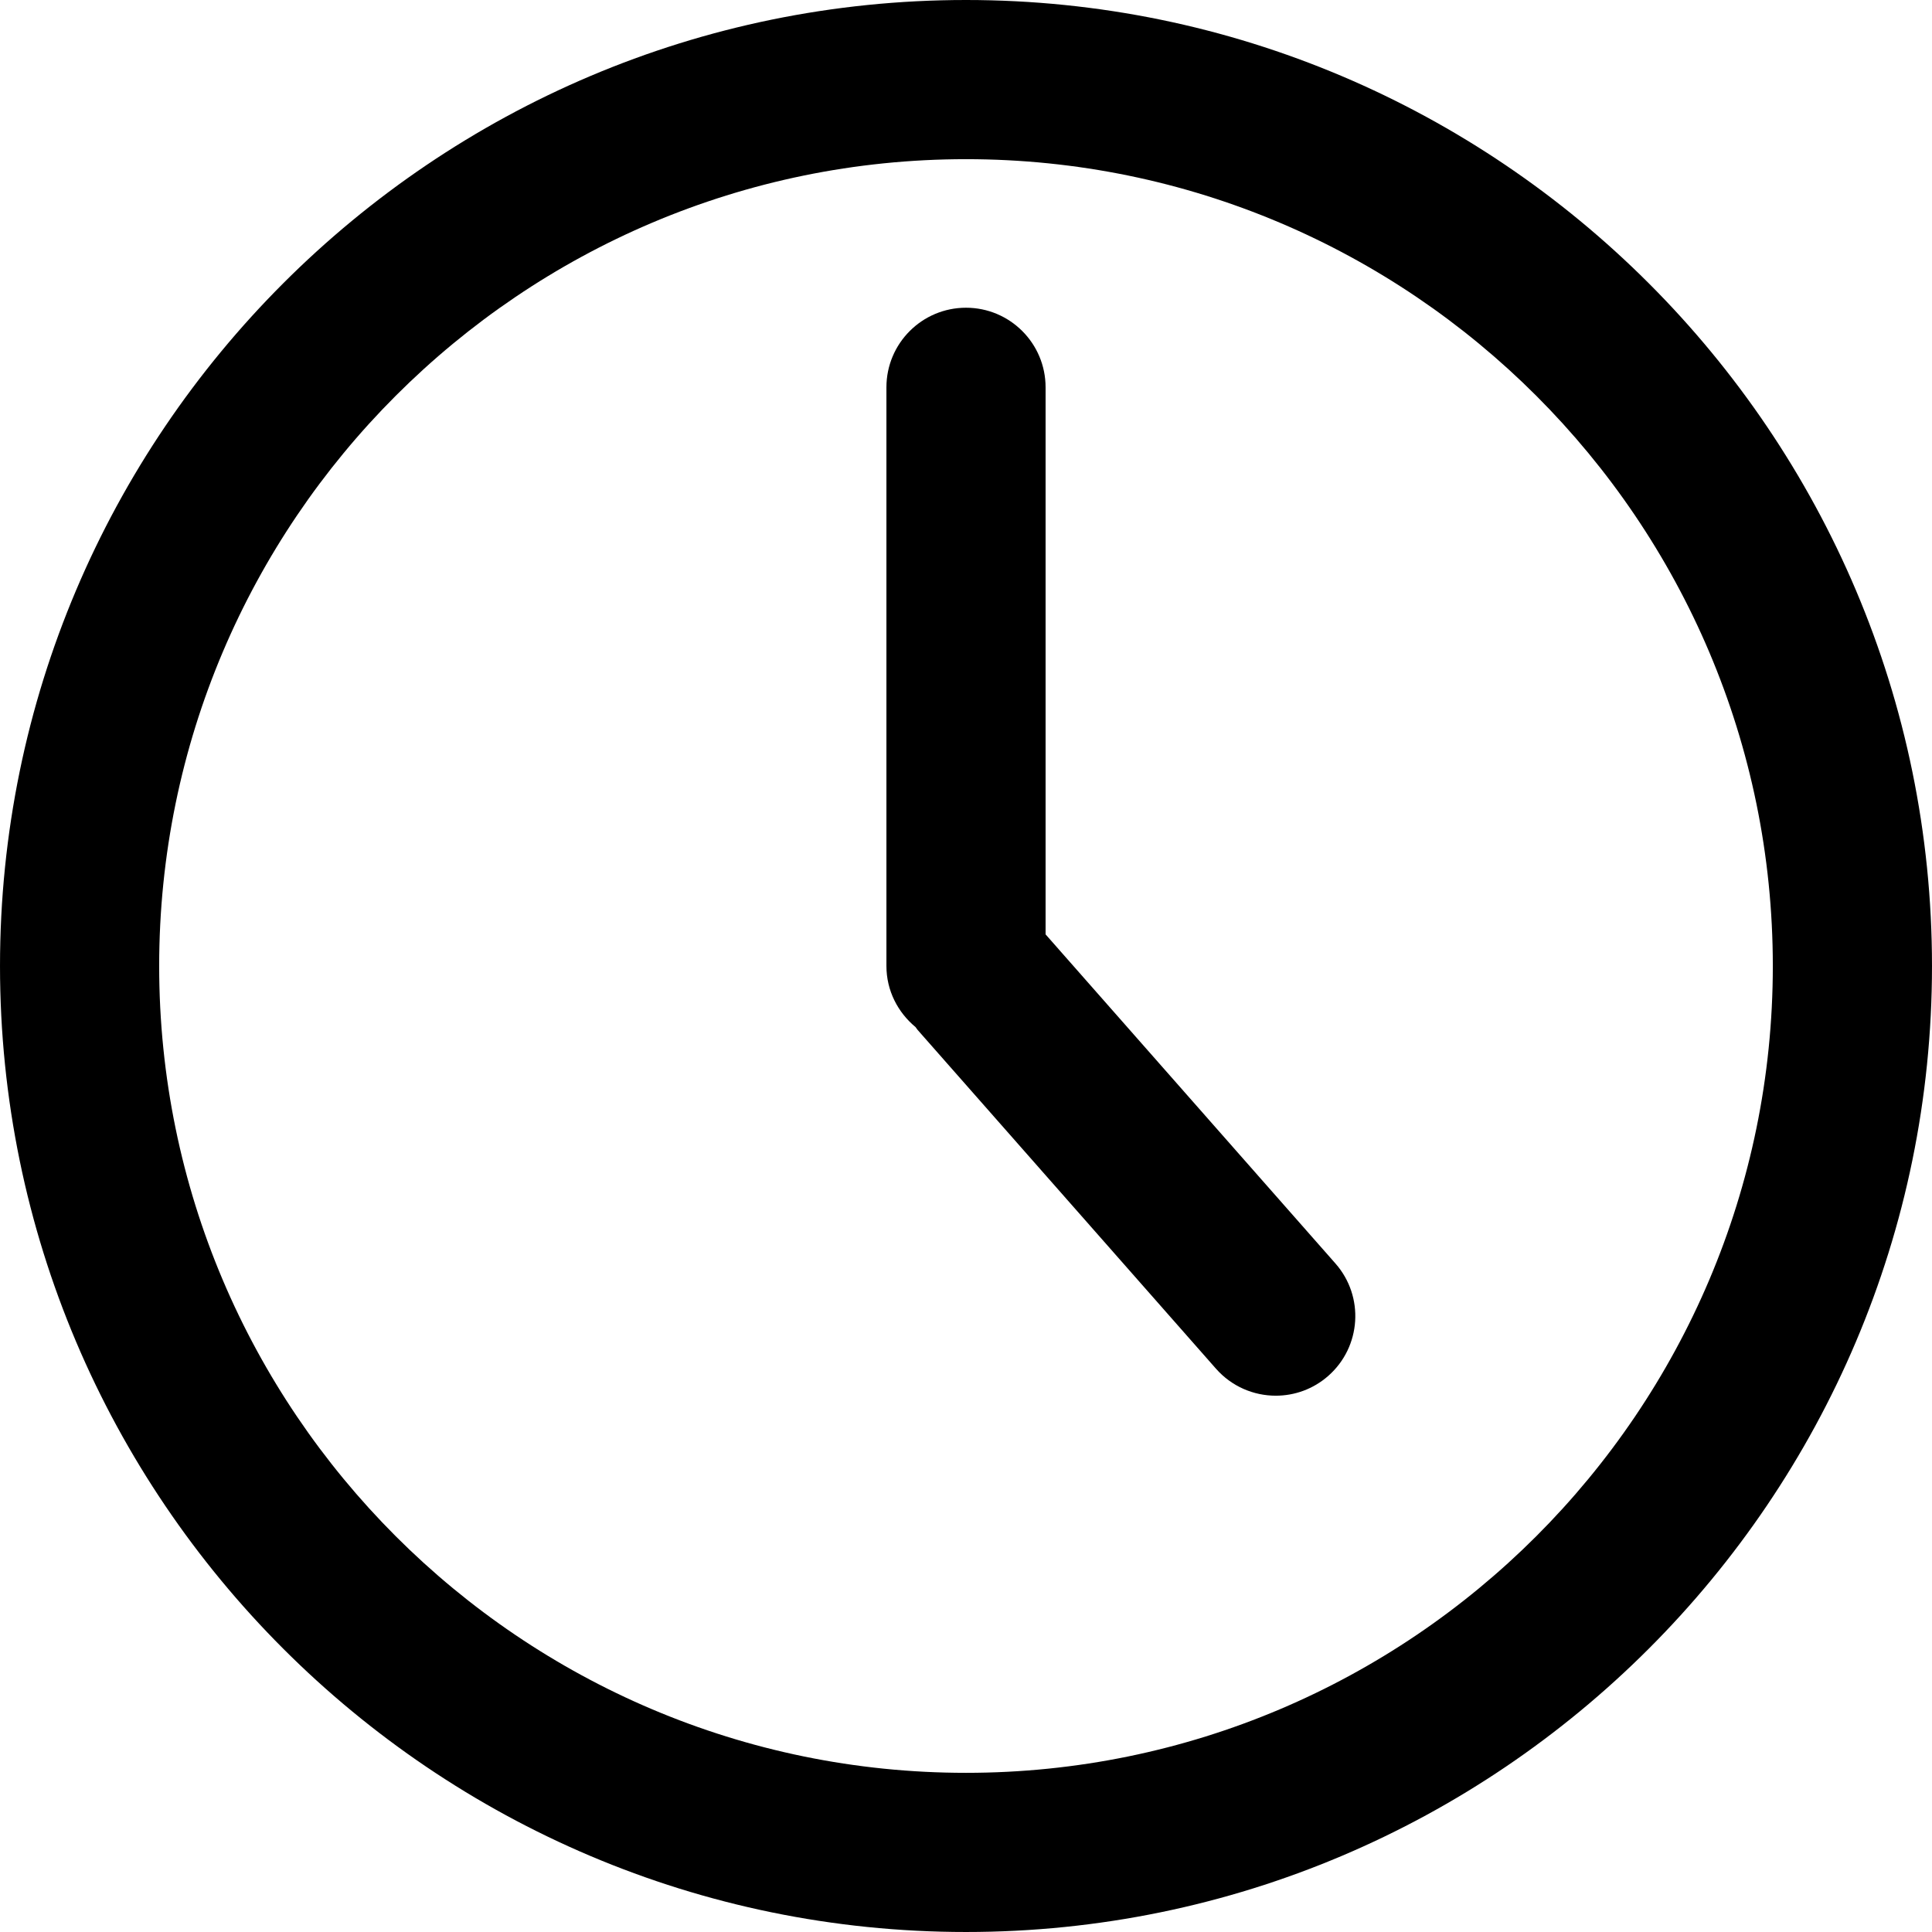
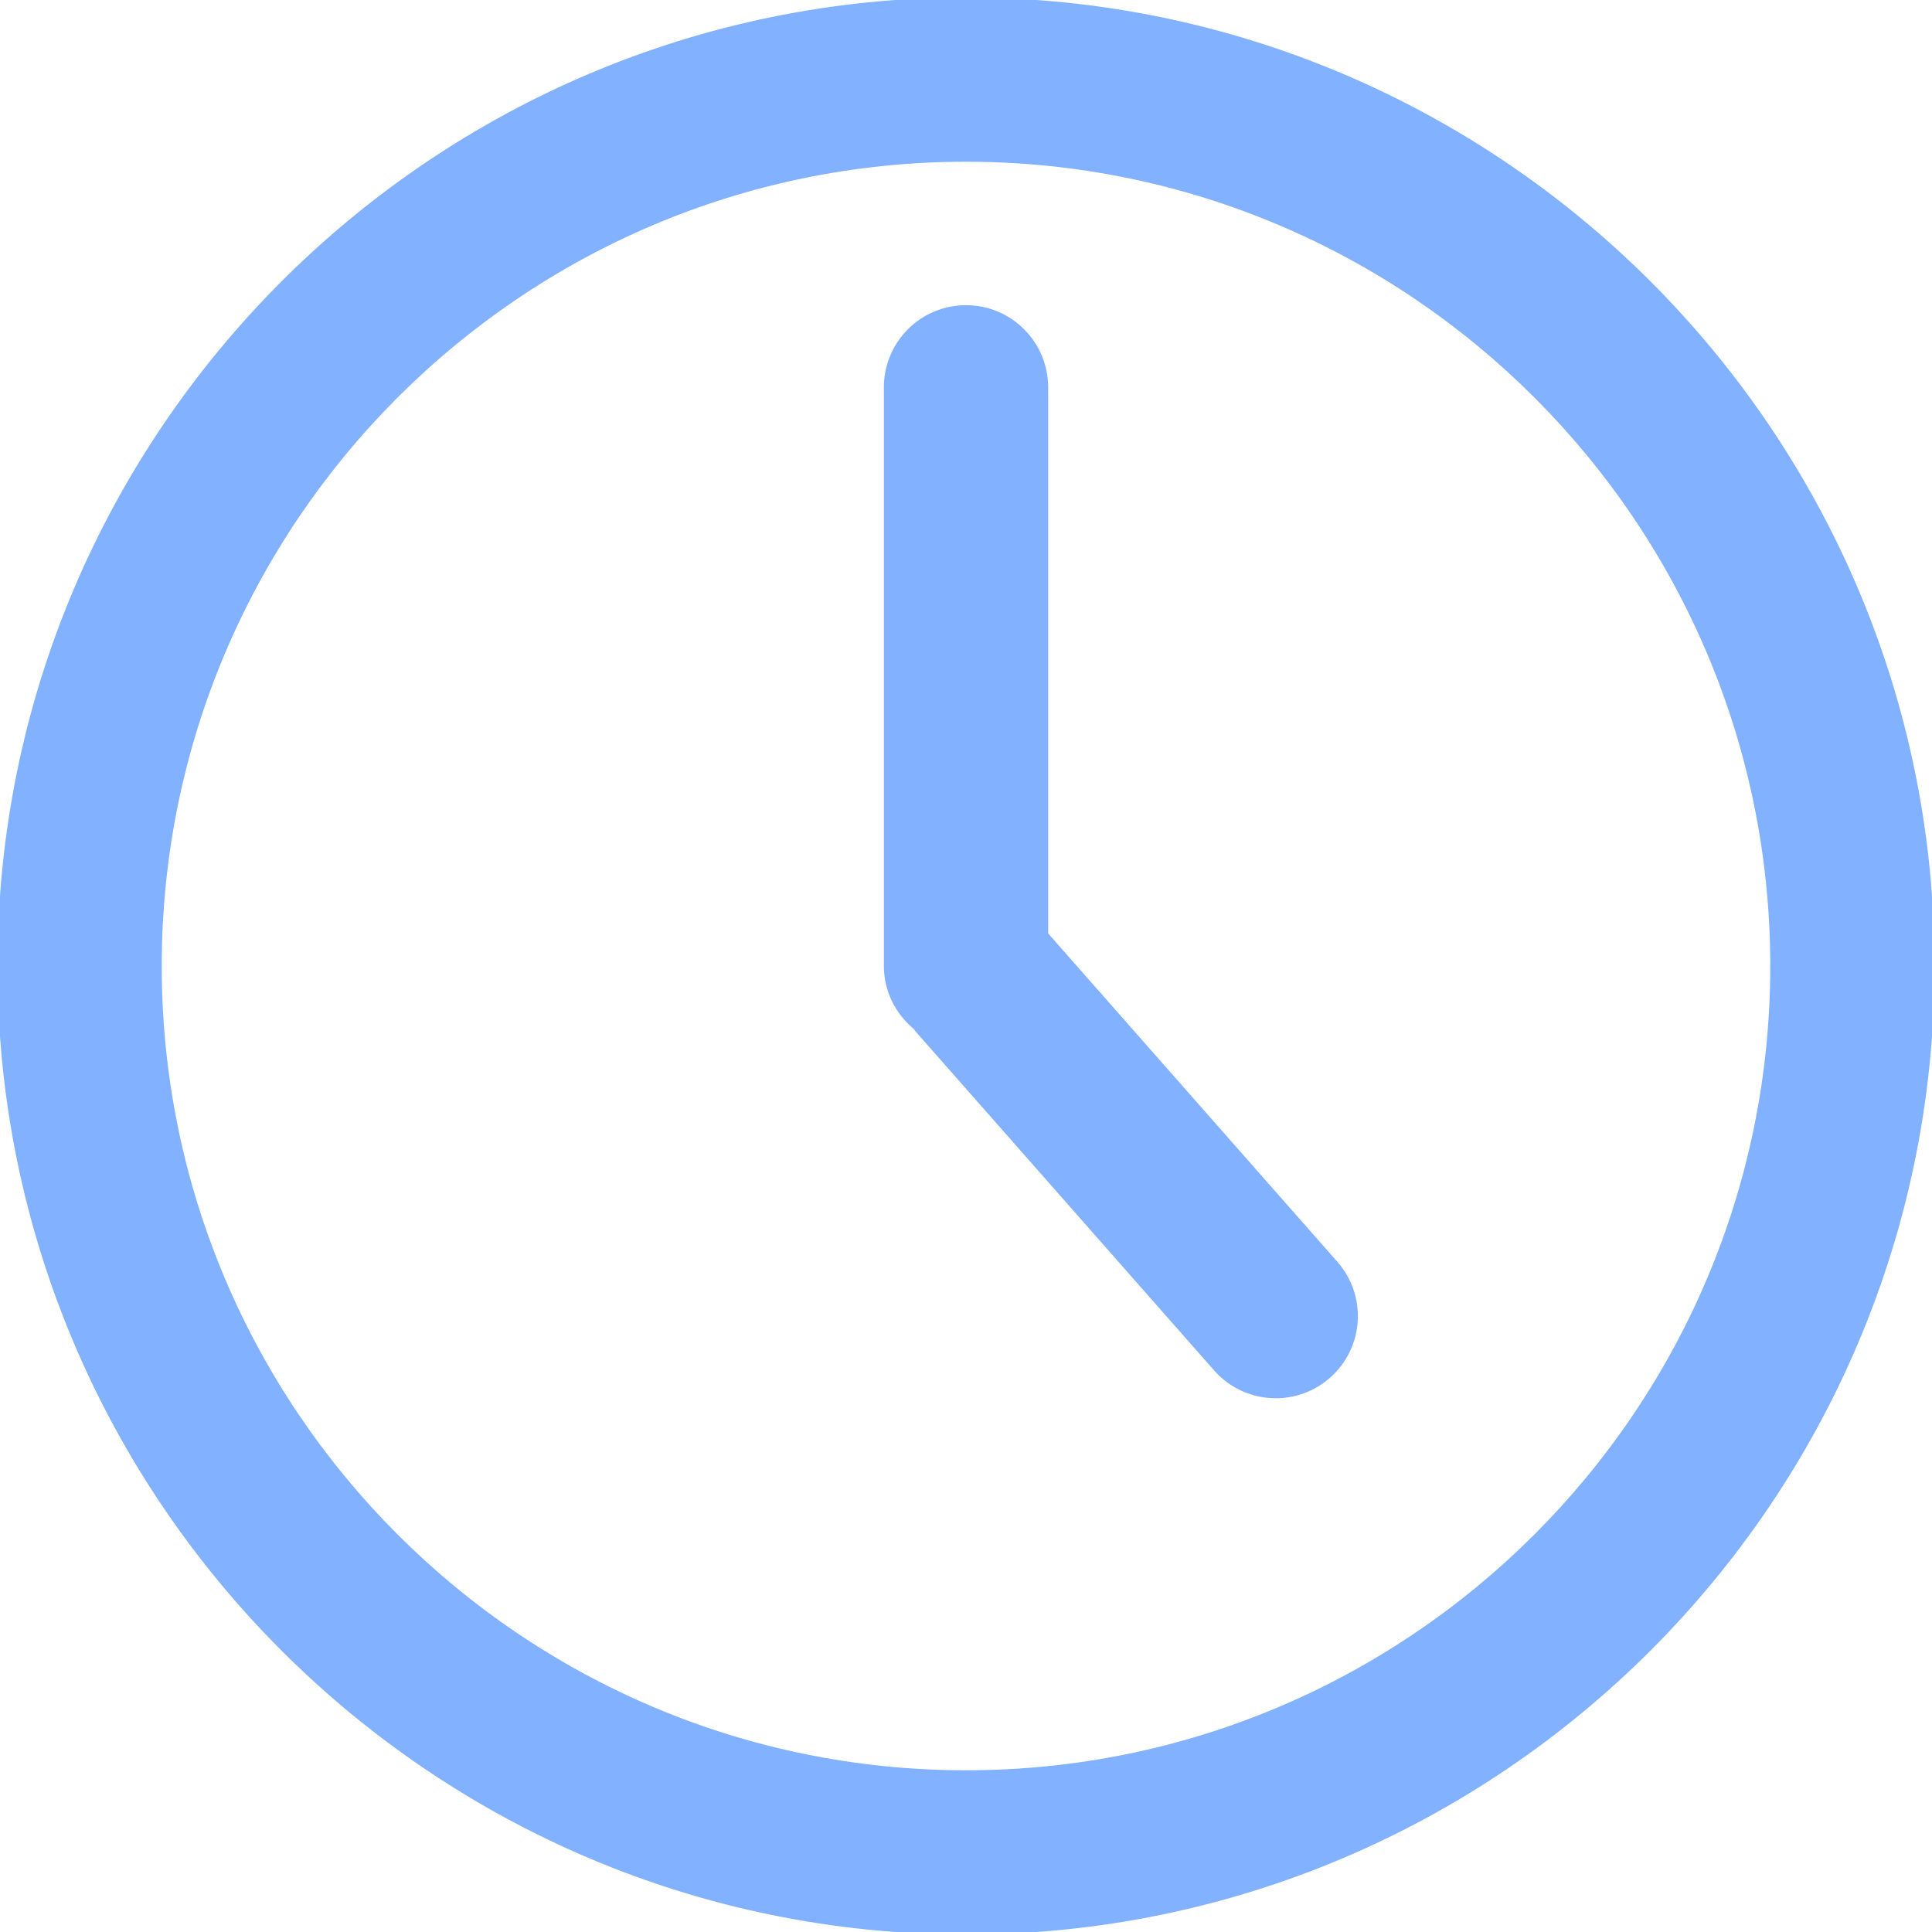
<svg xmlns="http://www.w3.org/2000/svg" version="1.1" id="Capa_1" x="0px" y="0px" width="378.311px" height="378.311px" viewBox="0 0 378.311 378.311" style="enable-background:new 0 0 378.311 378.311;" xml:space="preserve">
  <g>
    <g>
-       <path d="M189.156,0C84.858,0,0.001,84.858,0.001,189.155c0,104.298,84.857,189.155,189.155,189.155    c104.304,0,189.154-84.857,189.154-189.155C378.31,84.858,293.46,0,189.156,0z M189.156,347.144    c-87.117,0-157.988-70.87-157.988-157.988c0-87.115,70.871-157.988,157.988-157.988c87.117,0,157.986,70.873,157.986,157.988    C347.142,276.273,276.272,347.144,189.156,347.144z" />
-       <path d="M204.739,182.963V75.841c0-8.606-6.977-15.584-15.583-15.584c-8.605,0-15.582,6.978-15.582,15.584v113.314    c0,4.839,2.25,9.101,5.703,11.962c0.146,0.176,0.245,0.373,0.397,0.546l58.438,66.354c3.082,3.49,7.381,5.279,11.701,5.279    c3.652,0,7.33-1.276,10.289-3.888c6.461-5.692,7.084-15.537,1.398-21.998L204.739,182.963z" />
+       <path stroke="rgb(130, 177, 255)" fill="rgb(130, 177, 255)" d="M189.156,0C84.858,0,0.001,84.858,0.001,189.155c0,104.298,84.857,189.155,189.155,189.155    c104.304,0,189.154-84.857,189.154-189.155C378.31,84.858,293.46,0,189.156,0z M189.156,347.144    c-87.117,0-157.988-70.87-157.988-157.988c0-87.115,70.871-157.988,157.988-157.988c87.117,0,157.986,70.873,157.986,157.988    C347.142,276.273,276.272,347.144,189.156,347.144z" />
+       <path stroke="rgb(130, 177, 255)" fill="rgb(130, 177, 255)" d="M204.739,182.963V75.841c0-8.606-6.977-15.584-15.583-15.584c-8.605,0-15.582,6.978-15.582,15.584v113.314    c0,4.839,2.25,9.101,5.703,11.962c0.146,0.176,0.245,0.373,0.397,0.546l58.438,66.354c3.082,3.49,7.381,5.279,11.701,5.279    c3.652,0,7.33-1.276,10.289-3.888c6.461-5.692,7.084-15.537,1.398-21.998L204.739,182.963z" />
    </g>
  </g>
-   <g>
- </g>
-   <g>
- </g>
-   <g>
- </g>
-   <g>
- </g>
-   <g>
- </g>
-   <g>
- </g>
-   <g>
- </g>
-   <g>
- </g>
-   <g>
- </g>
-   <g>
- </g>
-   <g>
- </g>
-   <g>
- </g>
-   <g>
- </g>
-   <g>
- </g>
-   <g>
- </g>
</svg>
